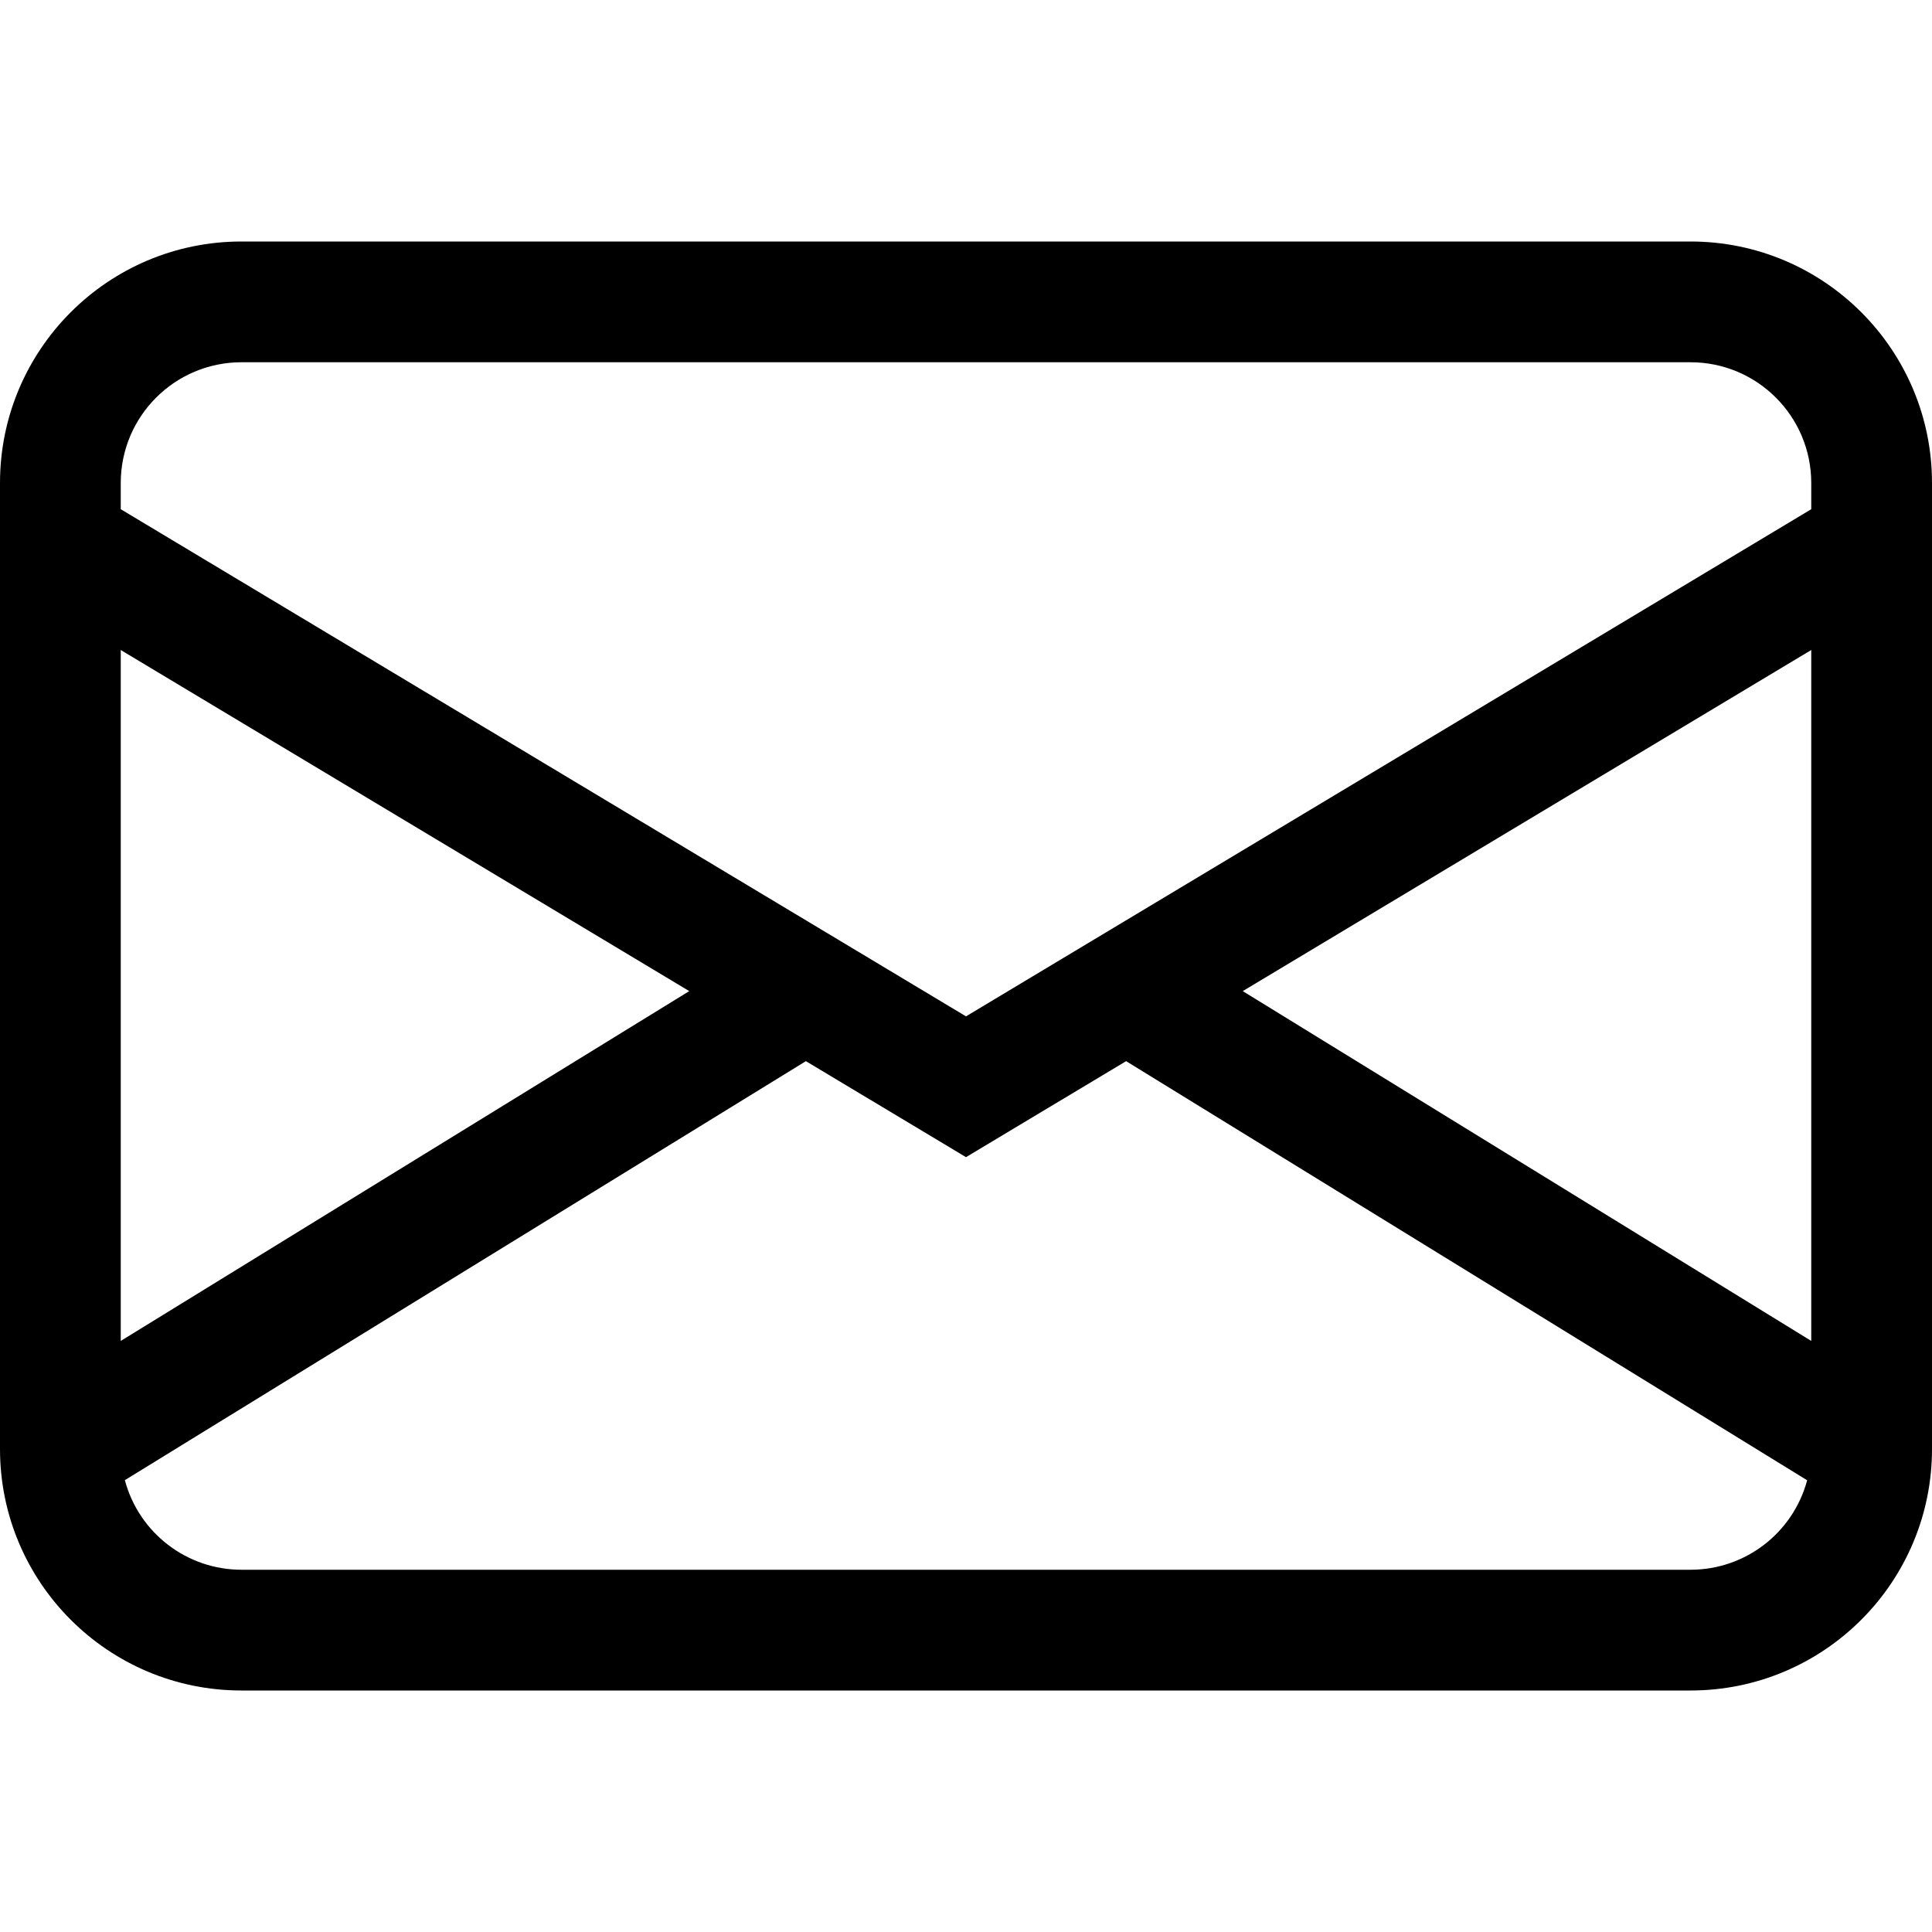
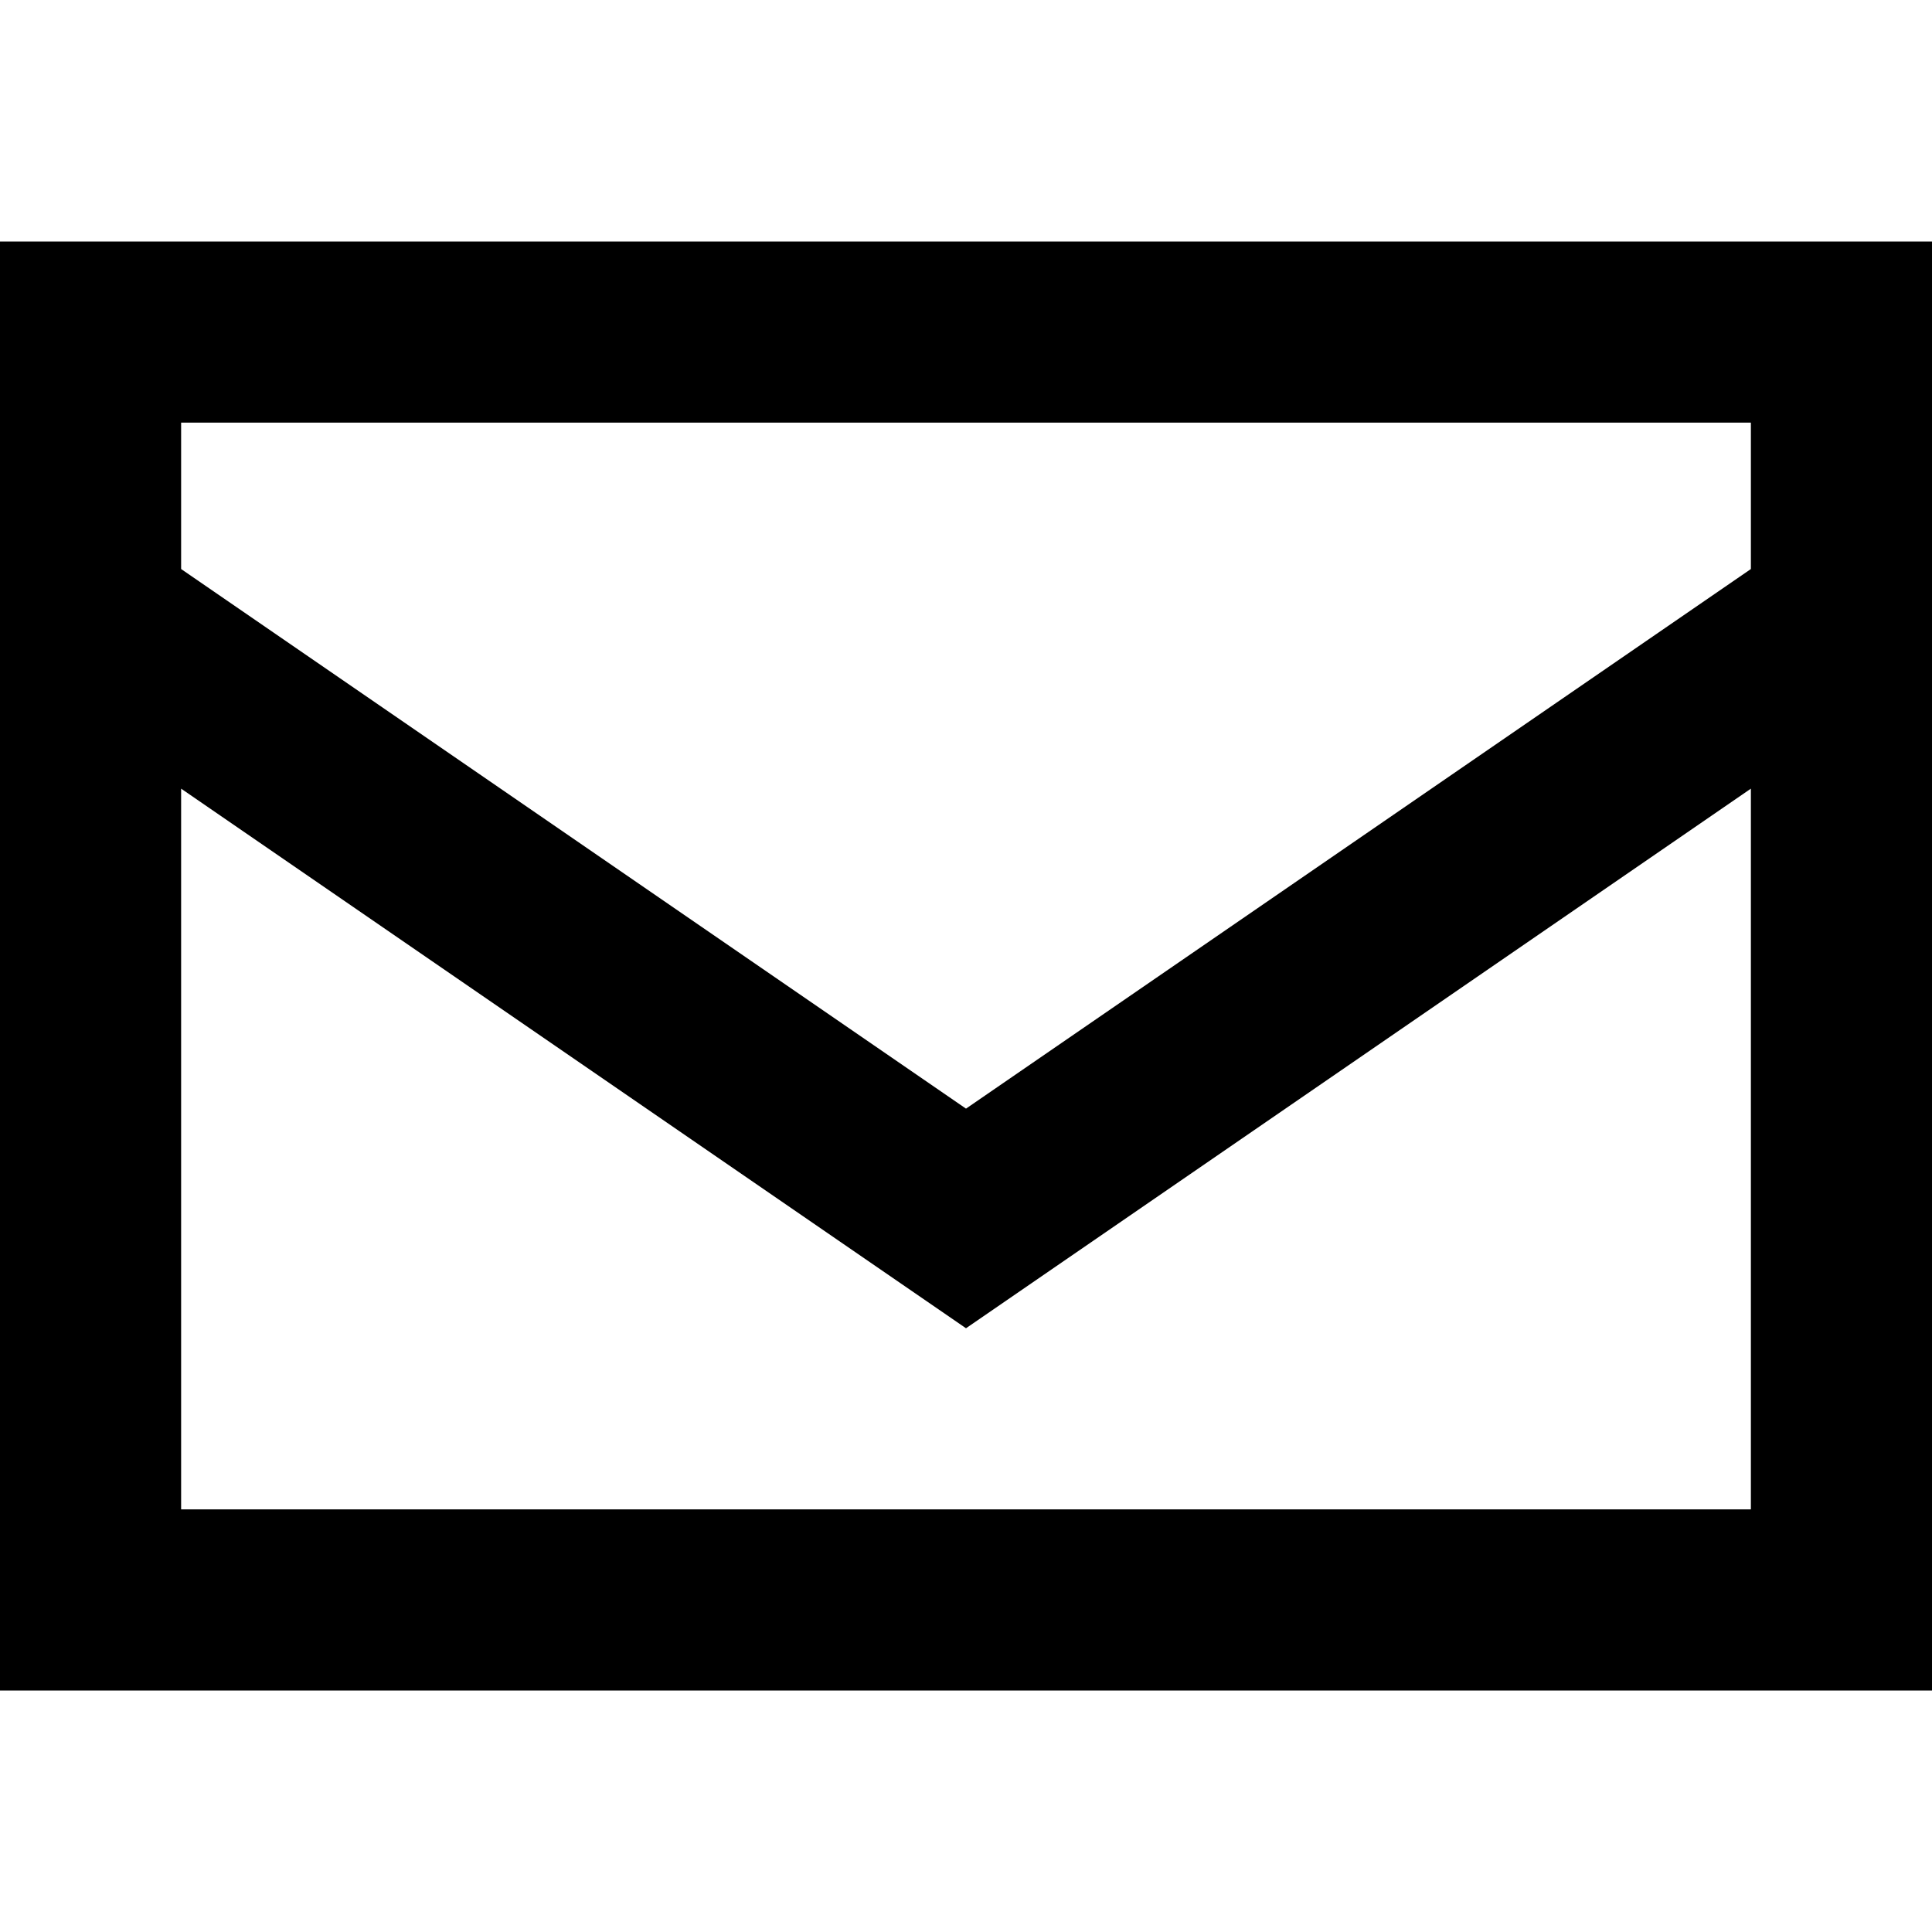
- <svg xmlns="http://www.w3.org/2000/svg" width="16" height="16" fill="currentColor" class="bi bi-envelope" viewBox="0 0 16 16">
-   <path d="M0 4a2 2 0 0 1 2-2h12a2 2 0 0 1 2 2v8a2 2 0 0 1-2 2H2a2 2 0 0 1-2-2V4Zm2-1a1 1 0 0 0-1 1v.217l7 4.2 7-4.2V4a1 1 0 0 0-1-1H2Zm13 2.383-4.708 2.825L15 11.105V5.383Zm-.034 6.876-5.64-3.471L8 9.583l-1.326-.795-5.64 3.47A1 1 0 0 0 2 13h12a1 1 0 0 0 .966-.741ZM1 11.105l4.708-2.897L1 5.383v5.722Z" />
+ <svg xmlns="http://www.w3.org/2000/svg" viewBox="0 0 512 512">
+   <path d="M48 150.8l208 143 208-143 0-38.8L48 112l0 38.8zM464 209L256 352 48 209l0 191 416 0 0-191zM0 400L0 176l0-64L0 64l48 0 416 0 48 0 0 48 0 64 0 224 0 48-48 0L48 448 0 448l0-48z" />
</svg>
